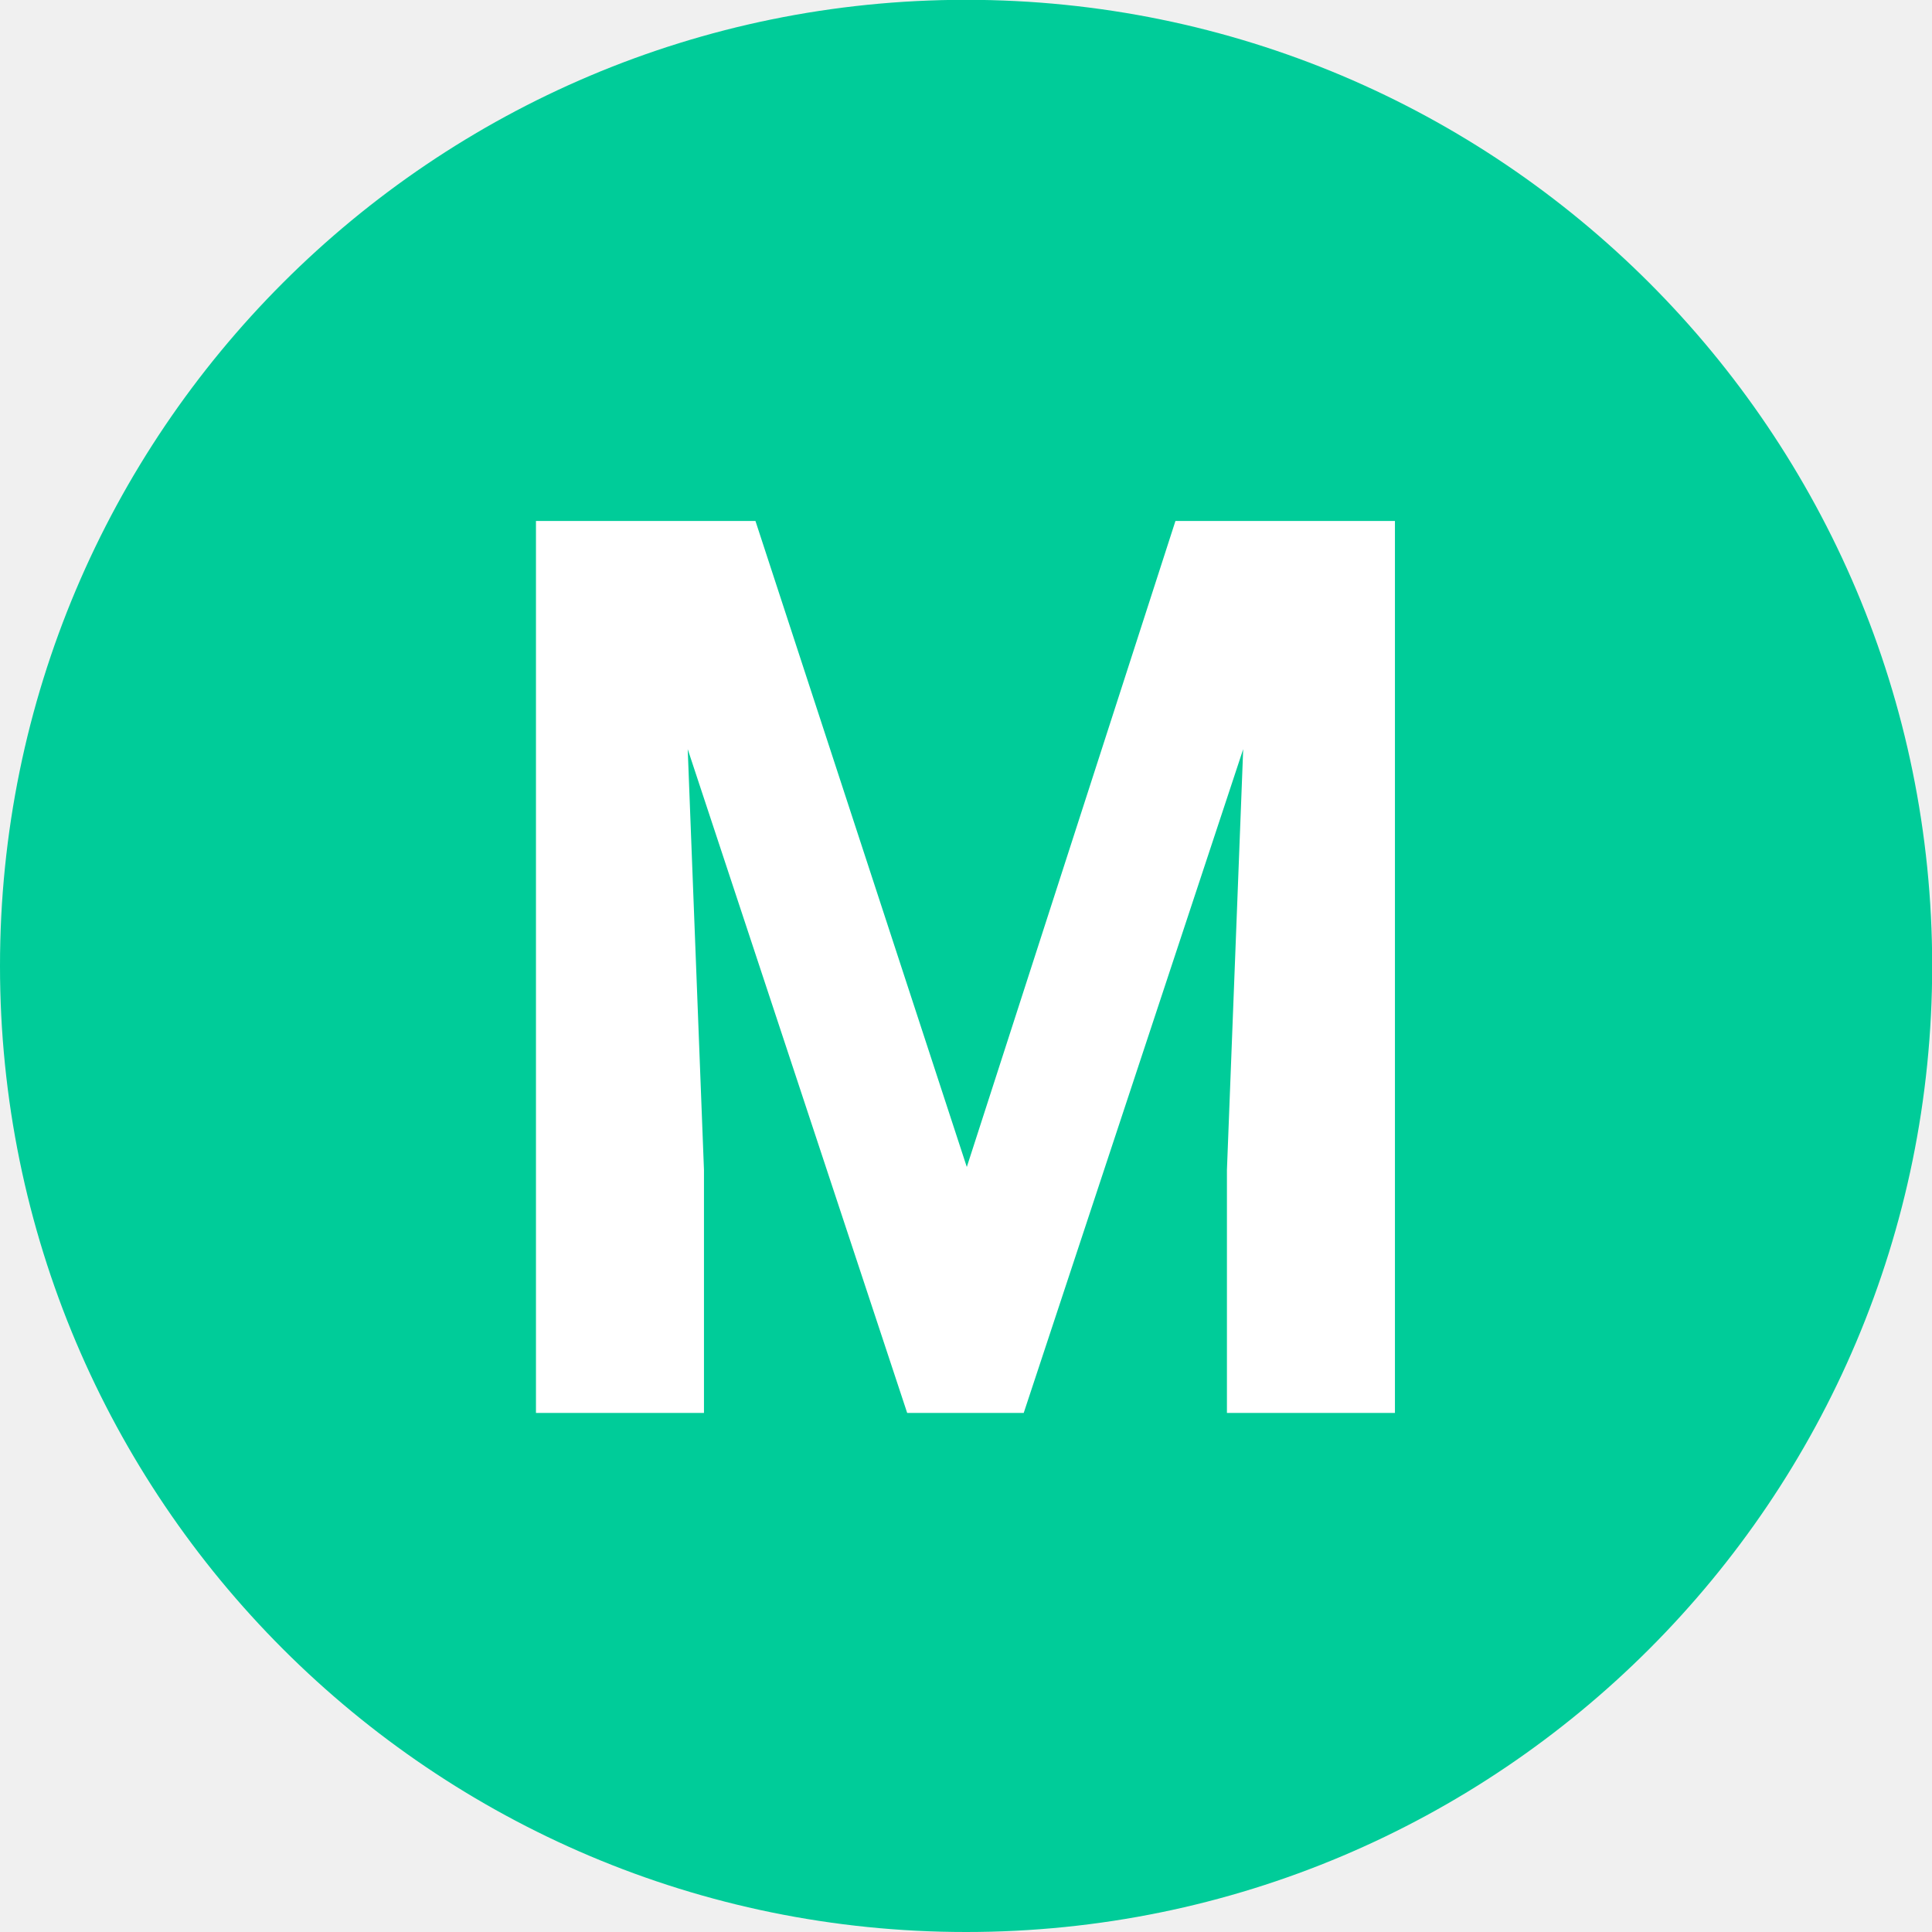
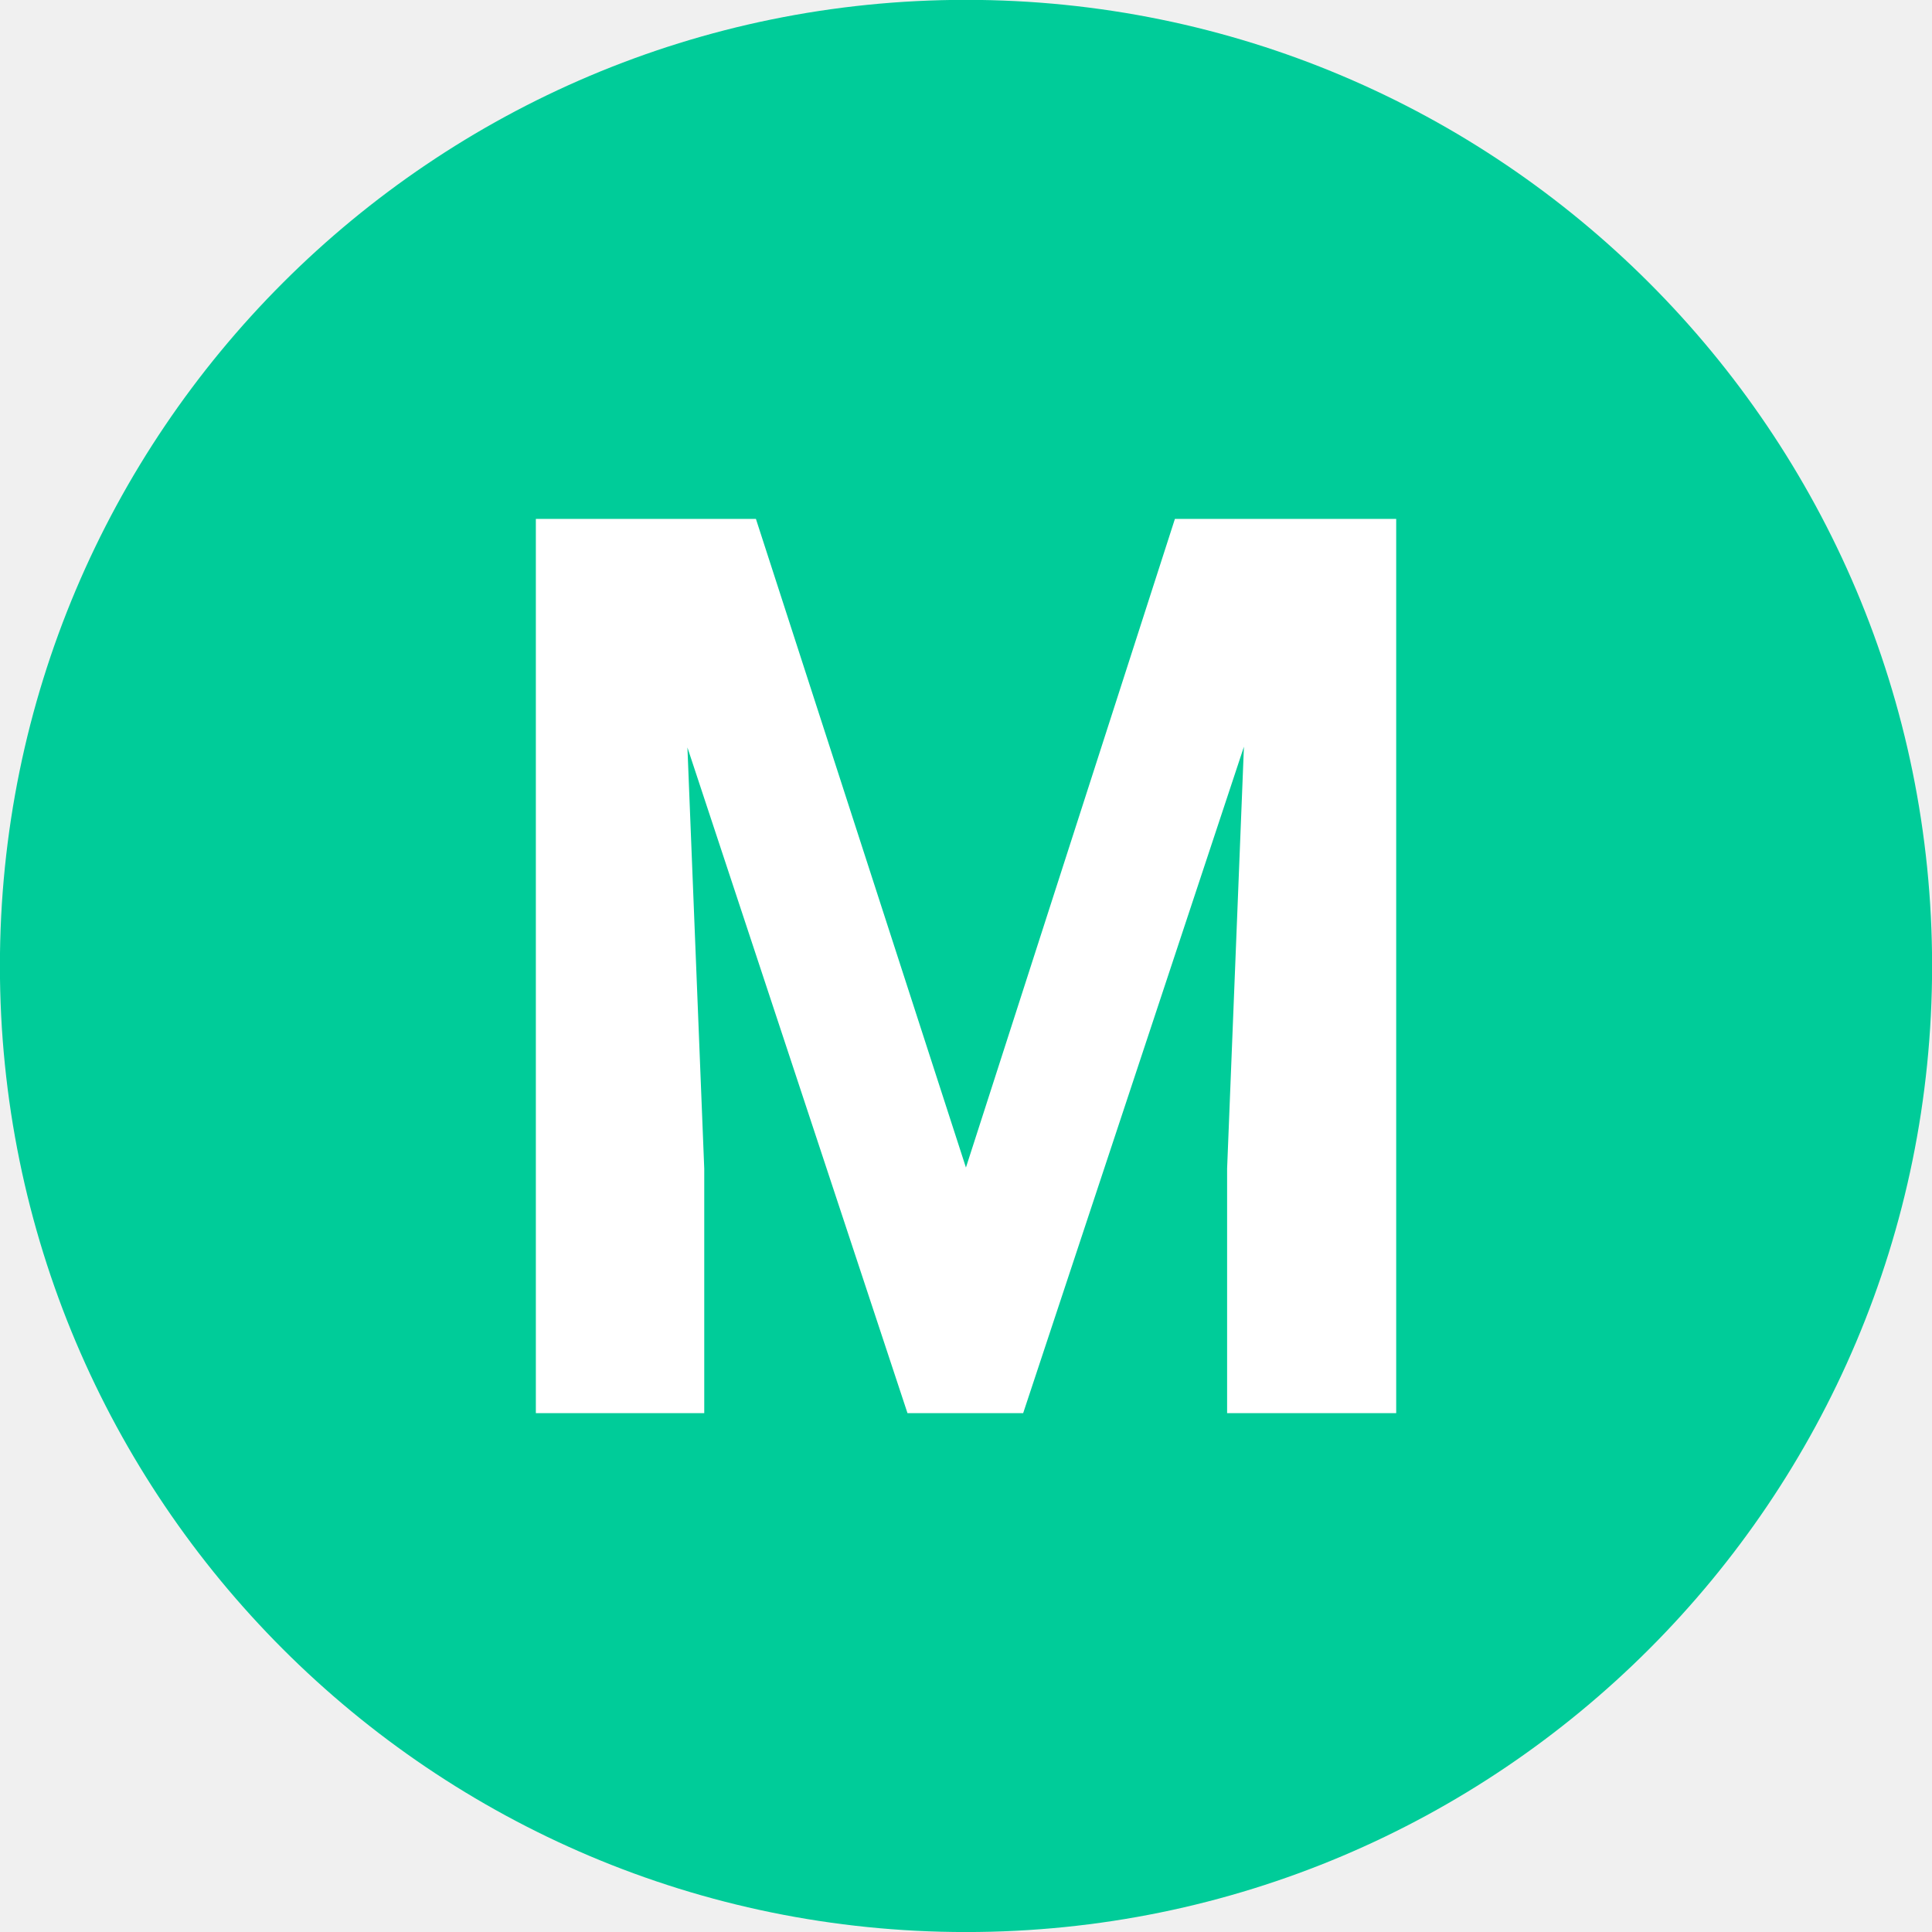
- <svg xmlns="http://www.w3.org/2000/svg" width="40.264" height="40.264" viewBox="0 0 10.653 10.653">
-   <g transform="translate(-35.518 -74.257)">
-     <circle cx="40.845" cy="79.583" r="5.327" fill="#0c9" />
-     <text style="line-height:1.25" x="39.813" y="78.458" transform="scale(.95623 1.04577)" font-weight="400" font-size="6.632" font-family="sans-serif" letter-spacing="0" word-spacing="0" stroke-width=".166">
-       <tspan x="39.813" y="78.458" style="-inkscape-font-specification:'Roboto Bold'" font-weight="700" font-family="Roboto" fill="#fff">M</tspan>
+ <svg xmlns="http://www.w3.org/2000/svg" width="10.653mm" height="10.653mm" viewBox="0 0 10.653 10.653" version="1.1" id="svg8">
+   <defs id="defs2" />
+   <g id="layer1" transform="translate(-35.51846,-74.25678)">
+     <path style="opacity:1;fill:#00cc99;fill-opacity:1;stroke:none;stroke-width:0.253;stroke-opacity:1" d="m 46.172,79.583 a 5.327,5.327 0 0 1 -5.327,5.327 5.327,5.327 0 0 1 -5.327,-5.327 5.327,5.327 0 0 1 5.327,-5.327 5.327,5.327 0 0 1 5.327,5.327 z" id="path826" />
+     <text xml:space="preserve" style="font-style:normal;font-weight:normal;font-size:10.583px;line-height:1.25;font-family:sans-serif;letter-spacing:0px;word-spacing:0px;fill:#000000;fill-opacity:1;stroke:none;stroke-width:0.265" x="64.067" y="76.073" id="text834">
+       <tspan id="tspan832" x="64.067" y="85.728" style="stroke-width:0.265" />
+       <tspan x="64.067" y="98.958" style="stroke-width:0.265" id="tspan836" />
    </text>
+     <g aria-label="M" transform="scale(0.9562349,1.045768)" style="font-style:normal;font-weight:normal;font-size:6.632px;line-height:1.25;font-family:sans-serif;letter-spacing:0px;word-spacing:0px;fill:#000000;fill-opacity:1;stroke:none;stroke-width:0.166" id="text830-4">
+       <path d="m 41.503,73.743 1.211,3.42 1.205,-3.42 h 1.276 v 4.715 h -0.975 v -1.289 l 0.097,-2.225 -1.273,3.514 h -0.667 l -1.269,-3.51 0.097,2.221 v 1.289 H 40.234 V 73.743 Z" style="font-style:normal;font-variant:normal;font-weight:bold;font-stretch:normal;font-family:Roboto;-inkscape-font-specification:'Roboto Bold';fill:#ffffff;stroke-width:0.166" id="path822" />
+     </g>
  </g>
</svg>
